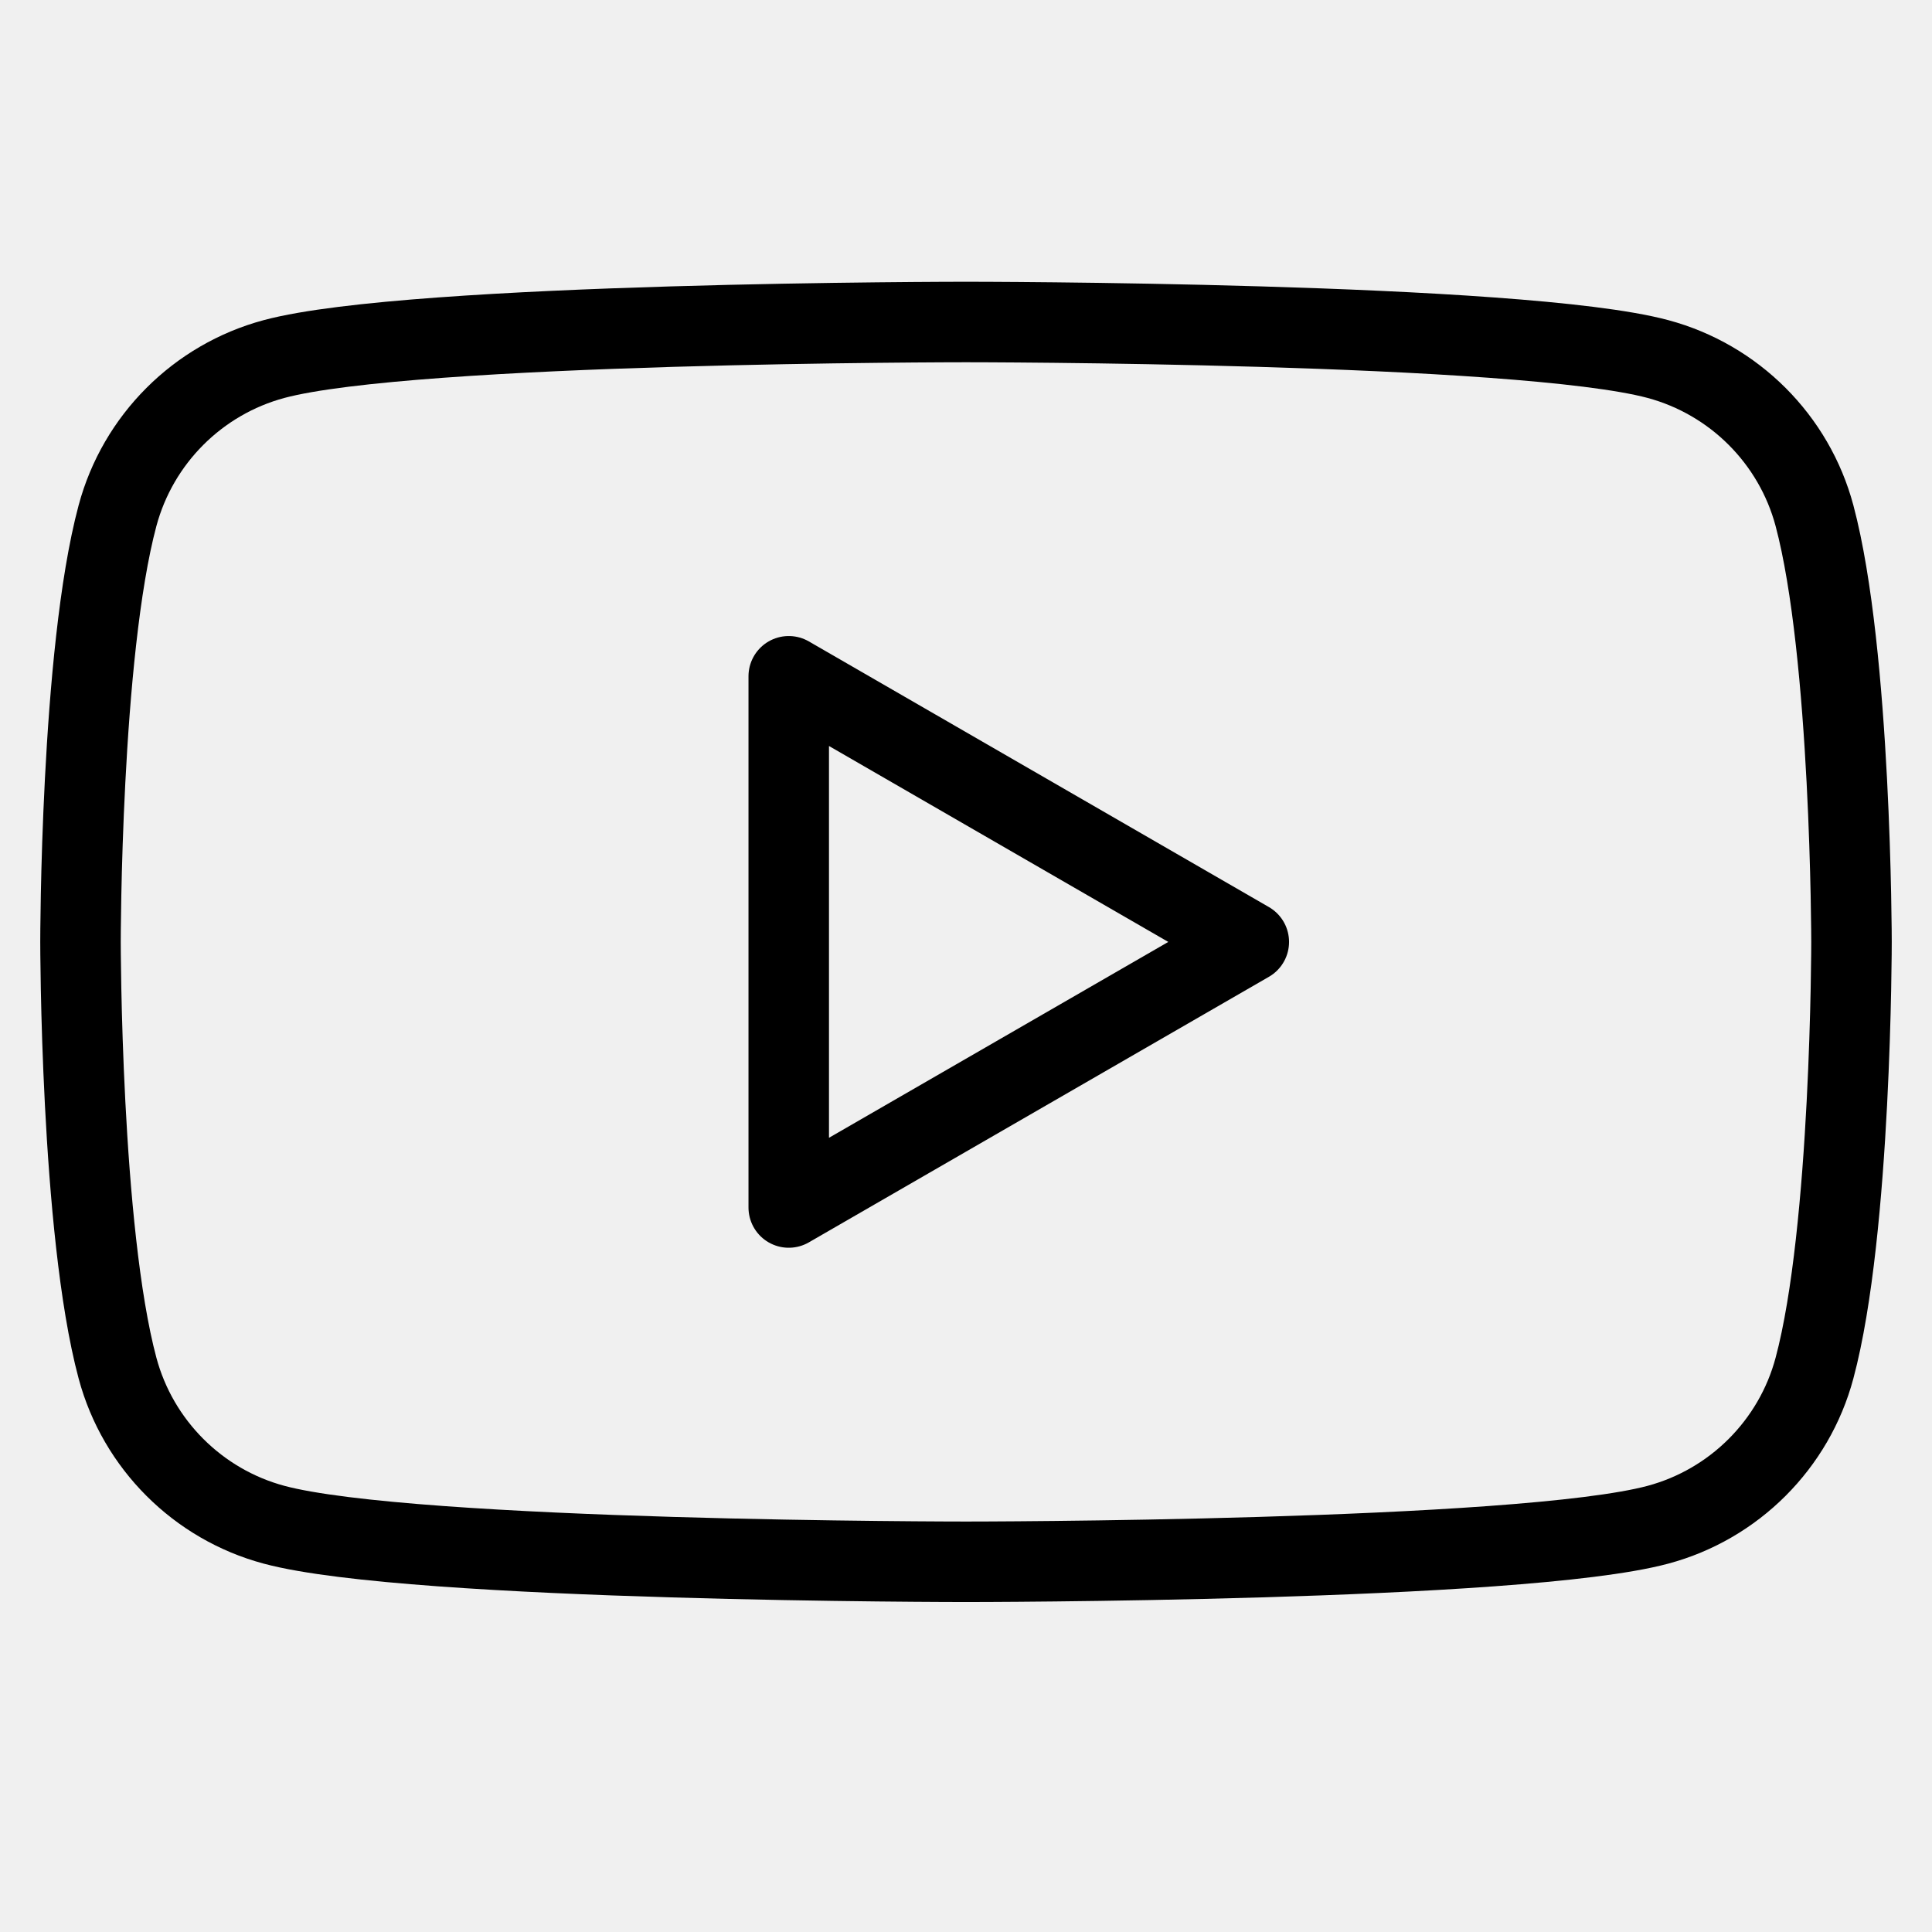
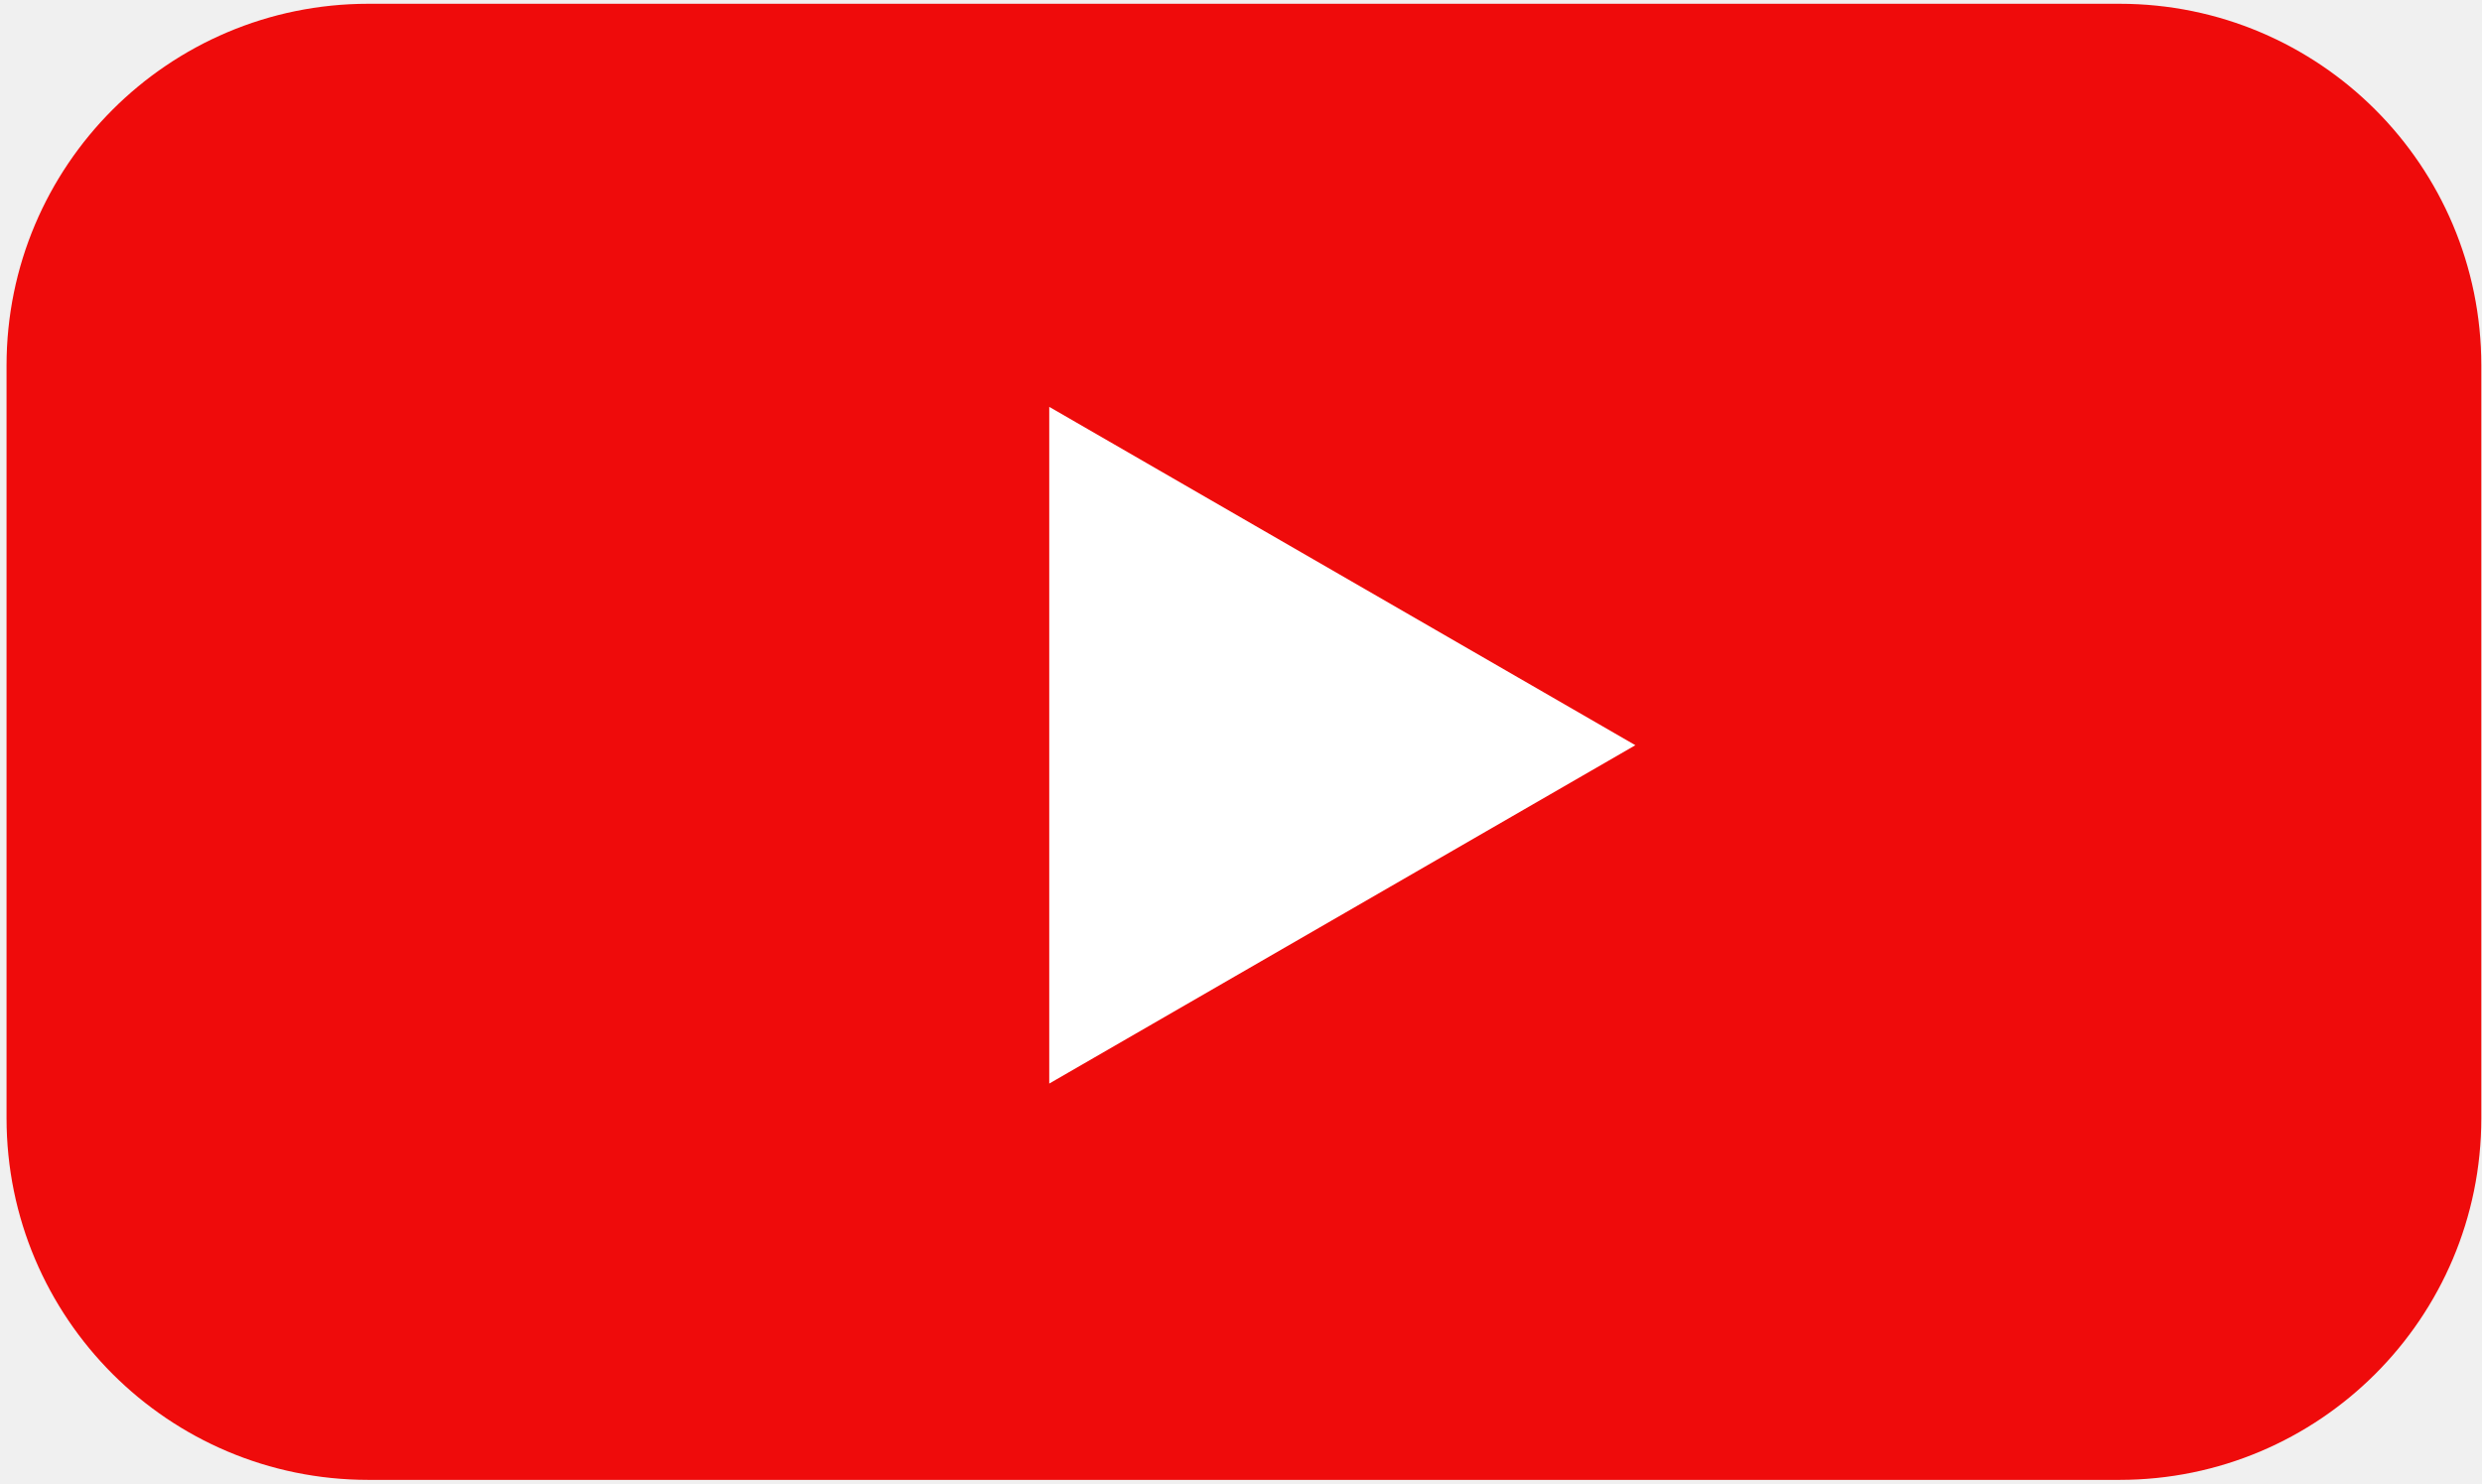
- <svg xmlns="http://www.w3.org/2000/svg" viewBox="0 0 24 24" fill="none">
-   <path fill-rule="evenodd" clip-rule="evenodd" d="M20.595 4.46C21.542 4.714 22.287 5.458 22.54 6.405C22.998 8.12 23 11.7 23 11.7C23 11.7 23 15.281 22.54 16.996C22.287 17.943 21.542 18.687 20.595 18.941C18.88 19.401 12 19.401 12 19.401C12 19.401 5.12 19.401 3.405 18.941C2.458 18.687 1.714 17.943 1.46 16.996C1 15.281 1 11.7 1 11.7C1 11.7 1 8.12 1.46 6.405C1.714 5.458 2.458 4.714 3.405 4.46C5.12 4 12 4 12 4C12 4 18.88 4 20.595 4.46ZM15.513 11.701L9.798 15V8.401L15.513 11.701Z" stroke="#000000" stroke-linejoin="round" />
+ <svg xmlns="http://www.w3.org/2000/svg" width="auto" height="auto" viewBox="0 0 343 205" fill="none">
+   <rect x="0.904" y="0.522" width="342" height="204.022" rx="50" fill="#EF0B0B" />
+   <path d="M226 103L145 149.765L145 56.235L226 103Z" fill="#fff" />
</svg>
